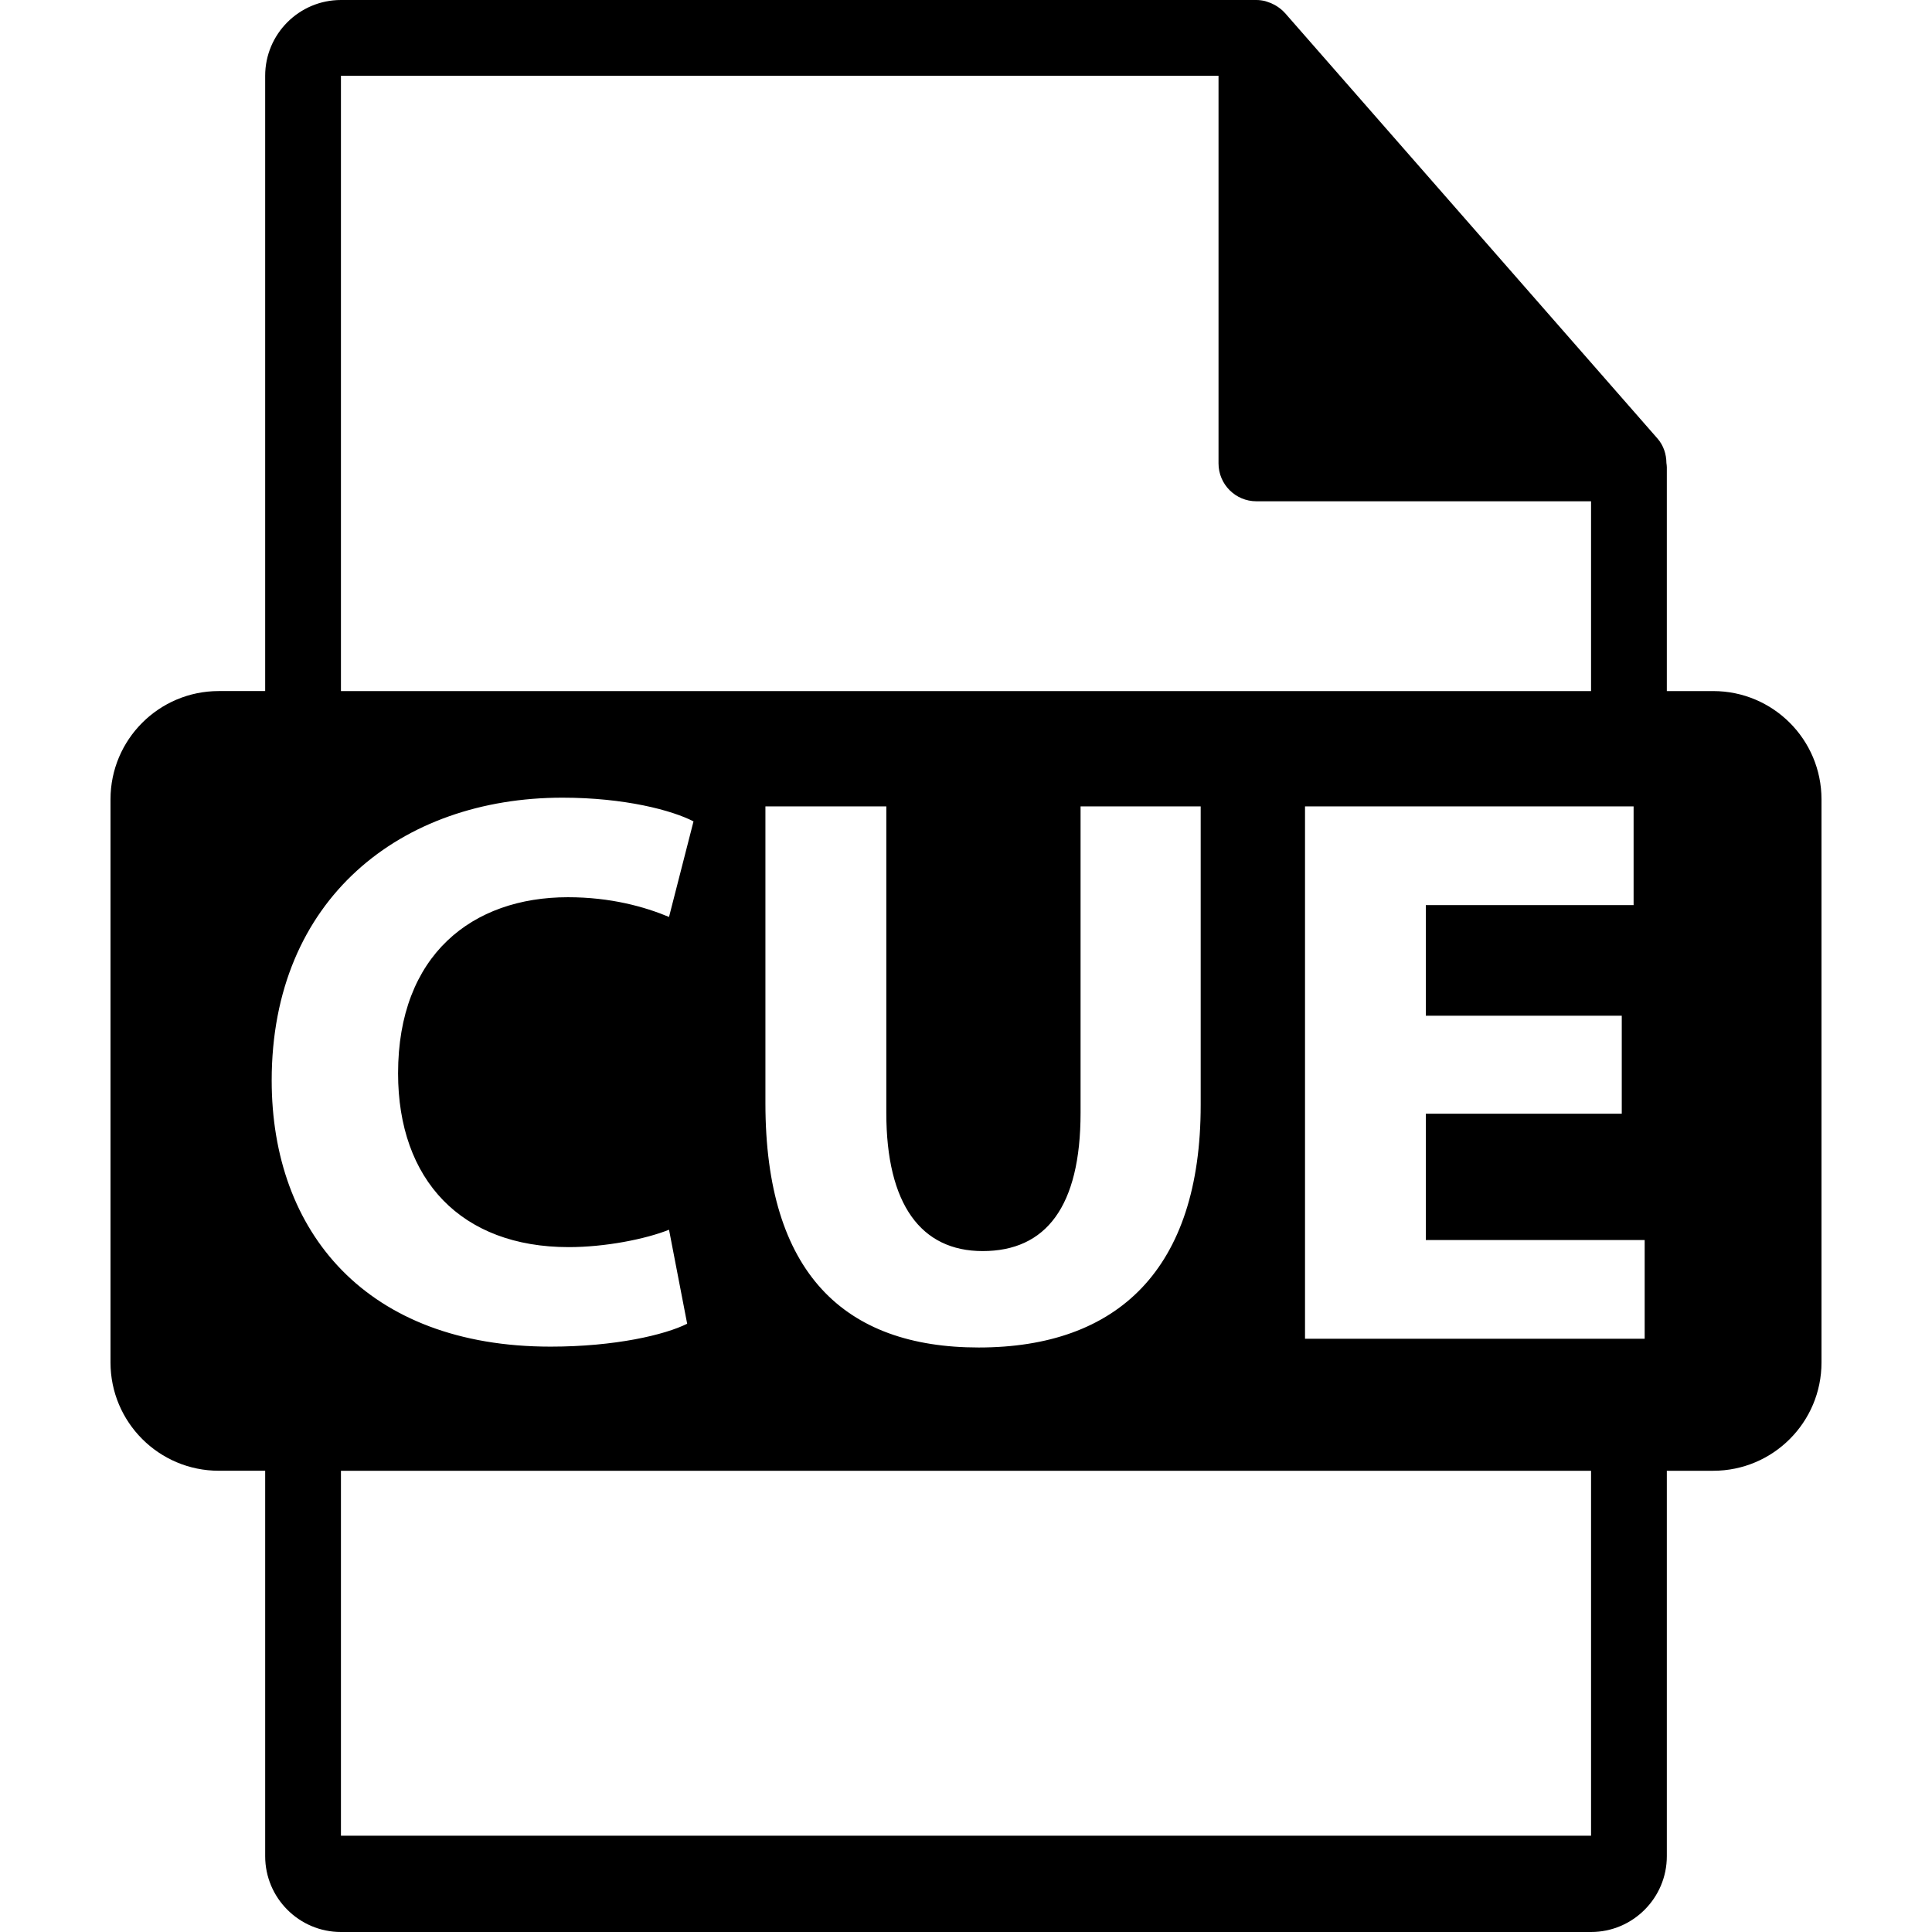
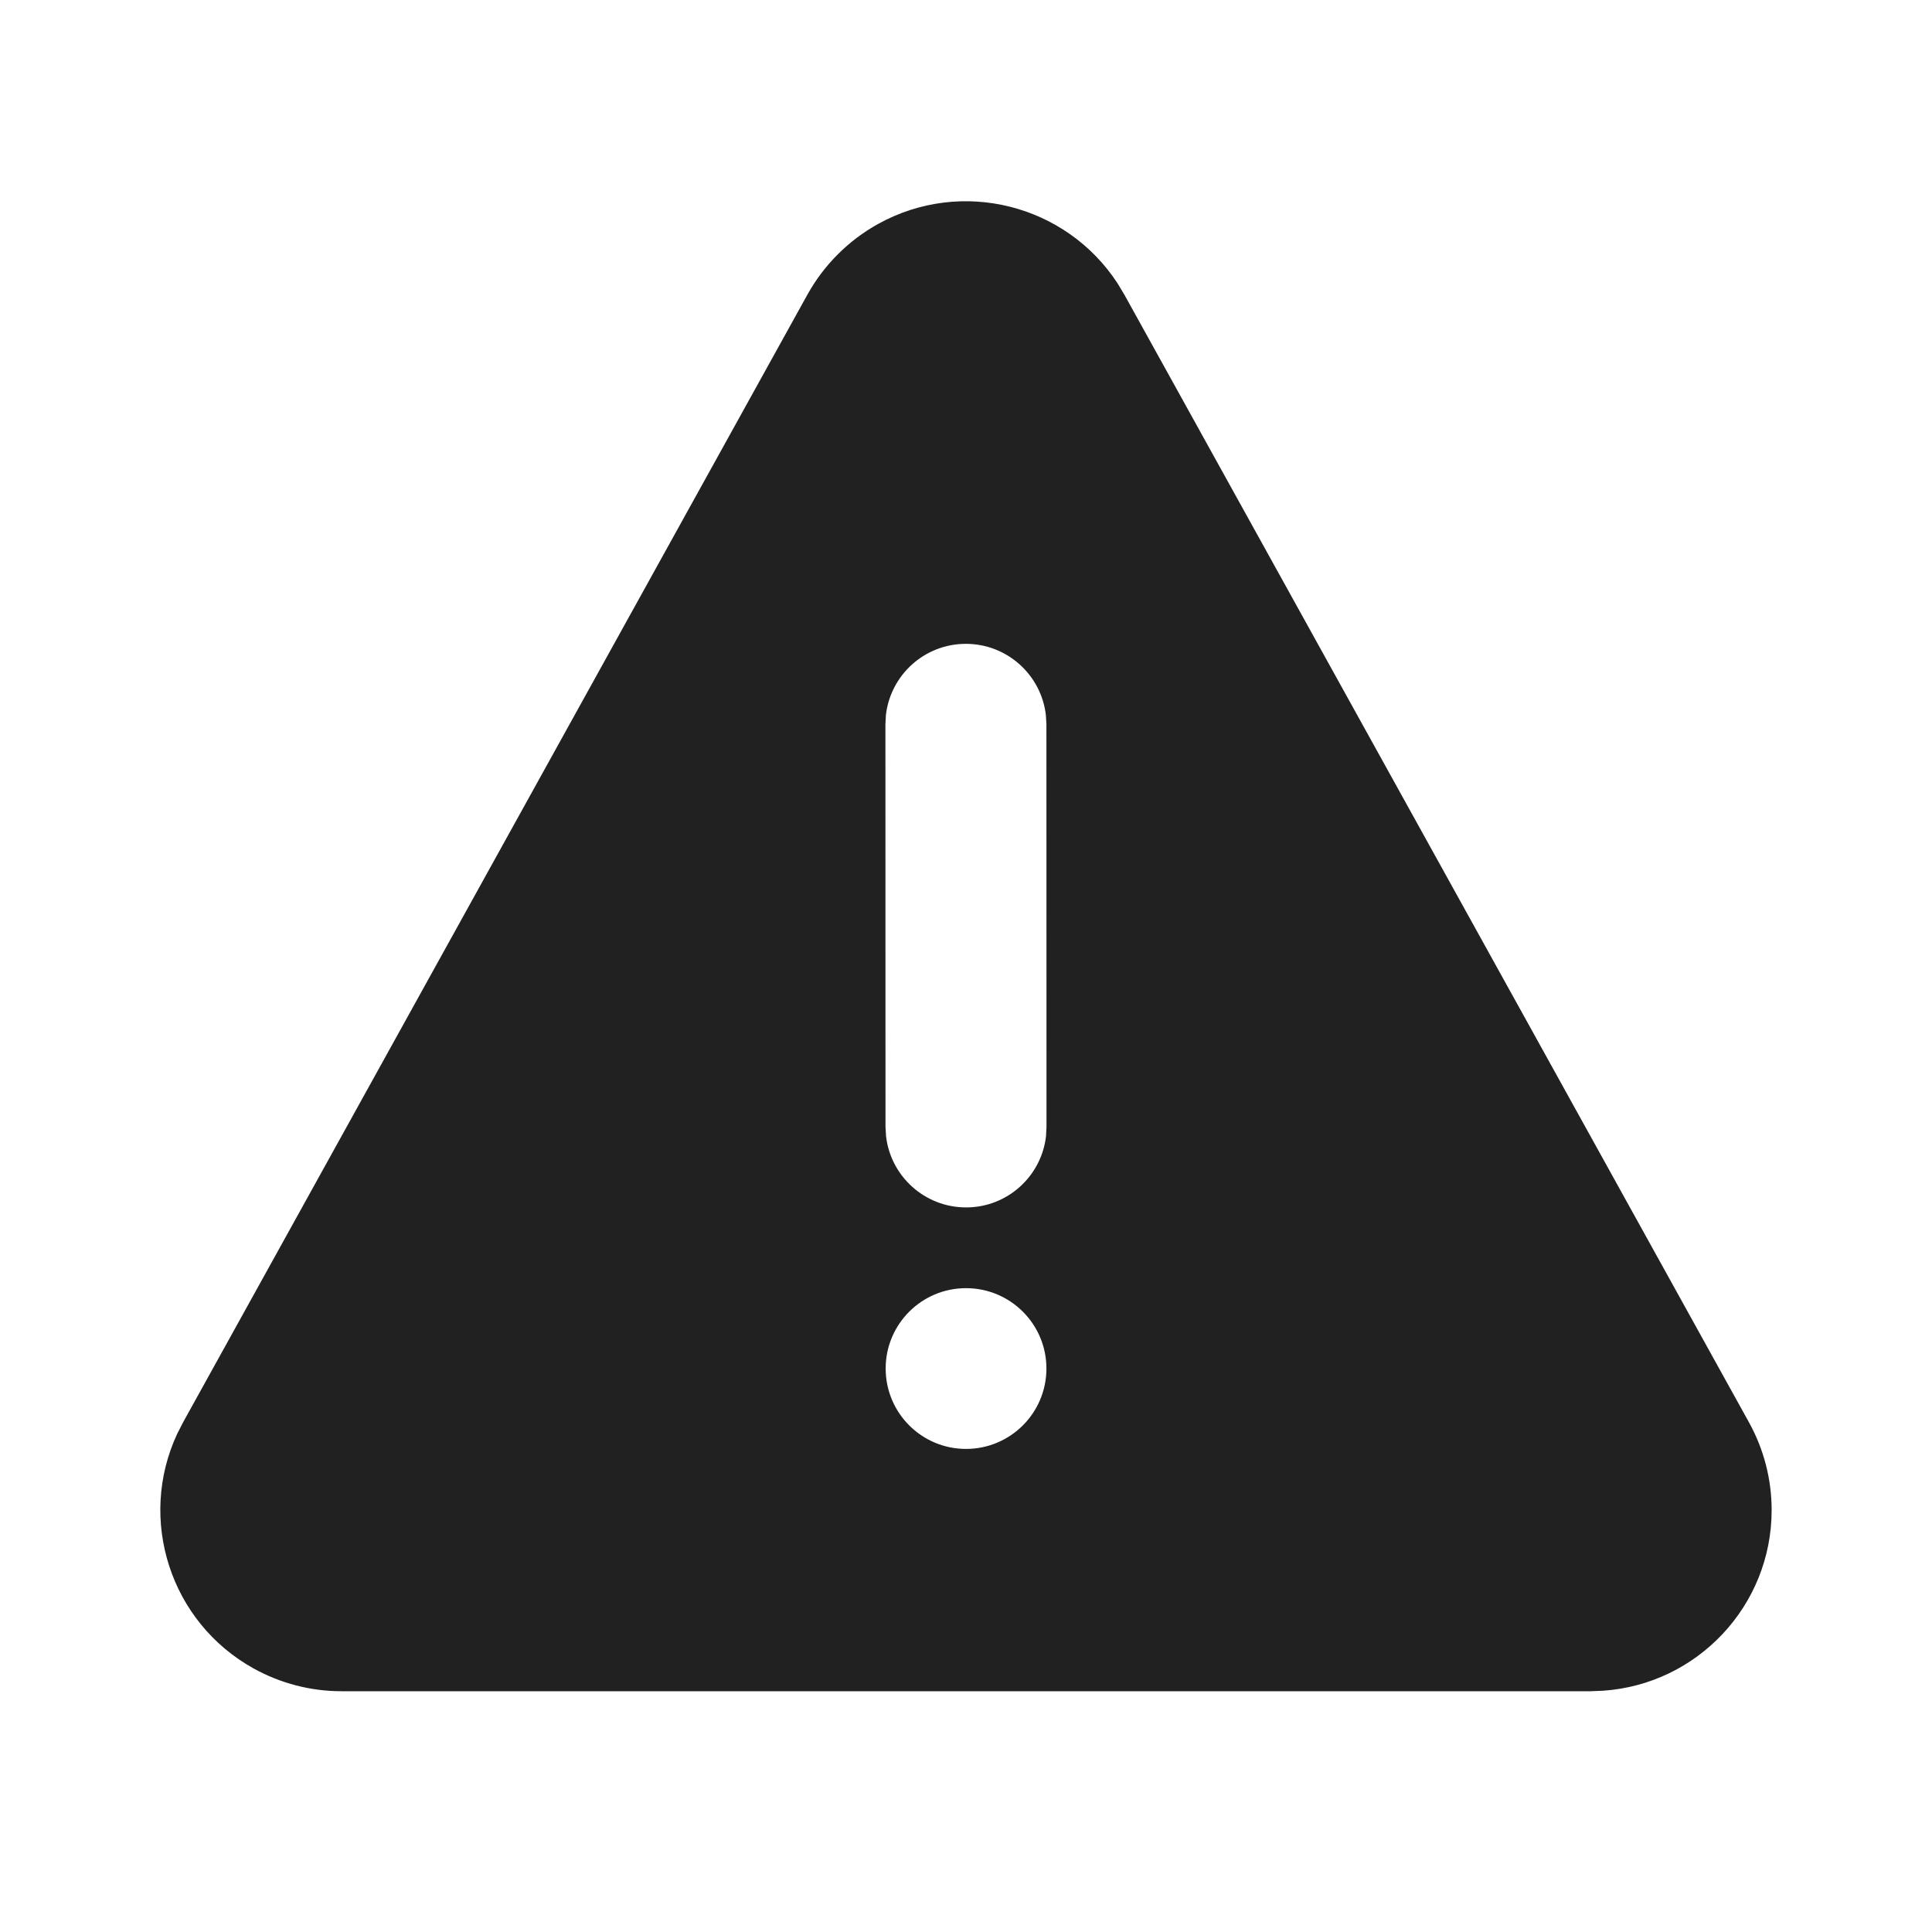
- <svg xmlns="http://www.w3.org/2000/svg" fill="#000000" version="1.1" id="Capa_1" width="800px" height="800px" viewBox="0 0 550.801 550.801" xml:space="preserve">
-   <g>
-     <path d="M488.426,197.021H475.2v-63.825c0-0.398-0.063-0.799-0.116-1.203c-0.021-2.533-0.827-5.022-2.562-6.995L366.325,3.694   c-0.032-0.031-0.063-0.042-0.085-0.074c-0.633-0.709-1.371-1.297-2.151-1.803c-0.231-0.158-0.464-0.288-0.706-0.422   c-0.676-0.369-1.393-0.675-2.131-0.896c-0.2-0.056-0.38-0.135-0.58-0.19C359.87,0.119,359.037,0,358.193,0H97.2   c-11.918,0-21.6,9.695-21.6,21.601v175.415H62.375c-17.041,0-30.871,13.819-30.871,30.871v160.545   c0,17.043,13.83,30.87,30.871,30.87h13.226V529.2c0,11.907,9.682,21.601,21.6,21.601h356.4c11.907,0,21.6-9.693,21.6-21.601   V419.308h13.226c17.055,0,30.871-13.833,30.871-30.876v-160.54C519.297,210.835,505.48,197.021,488.426,197.021z M97.2,21.601   h250.193v110.513c0,5.967,4.841,10.8,10.8,10.8h95.407v54.108H97.2V21.601z M280.146,356.675c18.014,0,27.918-12.625,27.918-39.425   v-87.354h34.245v85.13c0,46.828-23.646,69.135-63.292,69.135c-38.274,0-60.802-21.179-60.802-69.6v-84.665h34.467v87.365   C252.683,343.375,262.586,356.675,280.146,356.675z M77.457,308.021c0-51.795,36.949-80.609,82.88-80.609   c17.792,0,31.292,3.607,37.378,6.761l-6.982,27.242c-6.981-2.921-16.653-5.621-28.824-5.621c-27.253,0-48.421,16.432-48.421,50.203   c0,30.406,18.024,49.549,48.643,49.549c10.356,0,21.853-2.257,28.603-4.957l5.174,26.8c-6.308,3.153-20.482,6.528-38.95,6.528   C104.48,383.917,77.457,351.264,77.457,308.021z M453.601,523.347H97.2V419.308h356.4V523.347z M468.883,381.671h-96.831V229.896   h93.678v28.15h-59.231v31.525h55.856v27.934h-55.856v36.027h62.385V381.671z" />
+ <svg xmlns="http://www.w3.org/2000/svg" width="800px" height="800px" viewBox="0 0 24 24" version="1.1">
+   <g id="🔍-Product-Icons" stroke="none" stroke-width="1" fill="none" fill-rule="evenodd">
+     <g id="ic_fluent_warning_24_filled" fill="#212121" fill-rule="nonzero">
+       <path d="M10.908,2.782 C11.948,2.206 13.246,2.541 13.884,3.522 L13.967,3.66 L21.726,17.668 C21.911,18.002 22.008,18.377 22.008,18.759 C22.008,19.95 21.082,20.924 19.912,21.003 L19.758,21.009 L4.242,21.009 C3.861,21.009 3.486,20.912 3.152,20.727 C2.112,20.151 1.707,18.873 2.201,17.812 L2.274,17.669 L10.03,3.66 C10.235,3.291 10.539,2.987 10.908,2.782 Z M12,16.002 C11.449,16.002 11.002,16.449 11.002,17 C11.002,17.552 11.449,17.999 12,17.999 C12.552,17.999 12.999,17.552 12.999,17 C12.999,16.449 12.552,16.002 12,16.002 Z M11.998,7.998 C11.485,7.998 11.063,8.384 11.005,8.882 L10.999,8.998 L11,13.999 L11.007,14.116 C11.065,14.613 11.488,14.999 12.001,14.999 C12.514,14.999 12.936,14.613 12.994,14.115 L13,13.999 L12.999,8.998 L12.992,8.881 C12.934,8.384 12.511,7.998 11.998,7.998 Z" id="🎨-Color">
+ 
+ </path>
+     </g>
  </g>
</svg>
